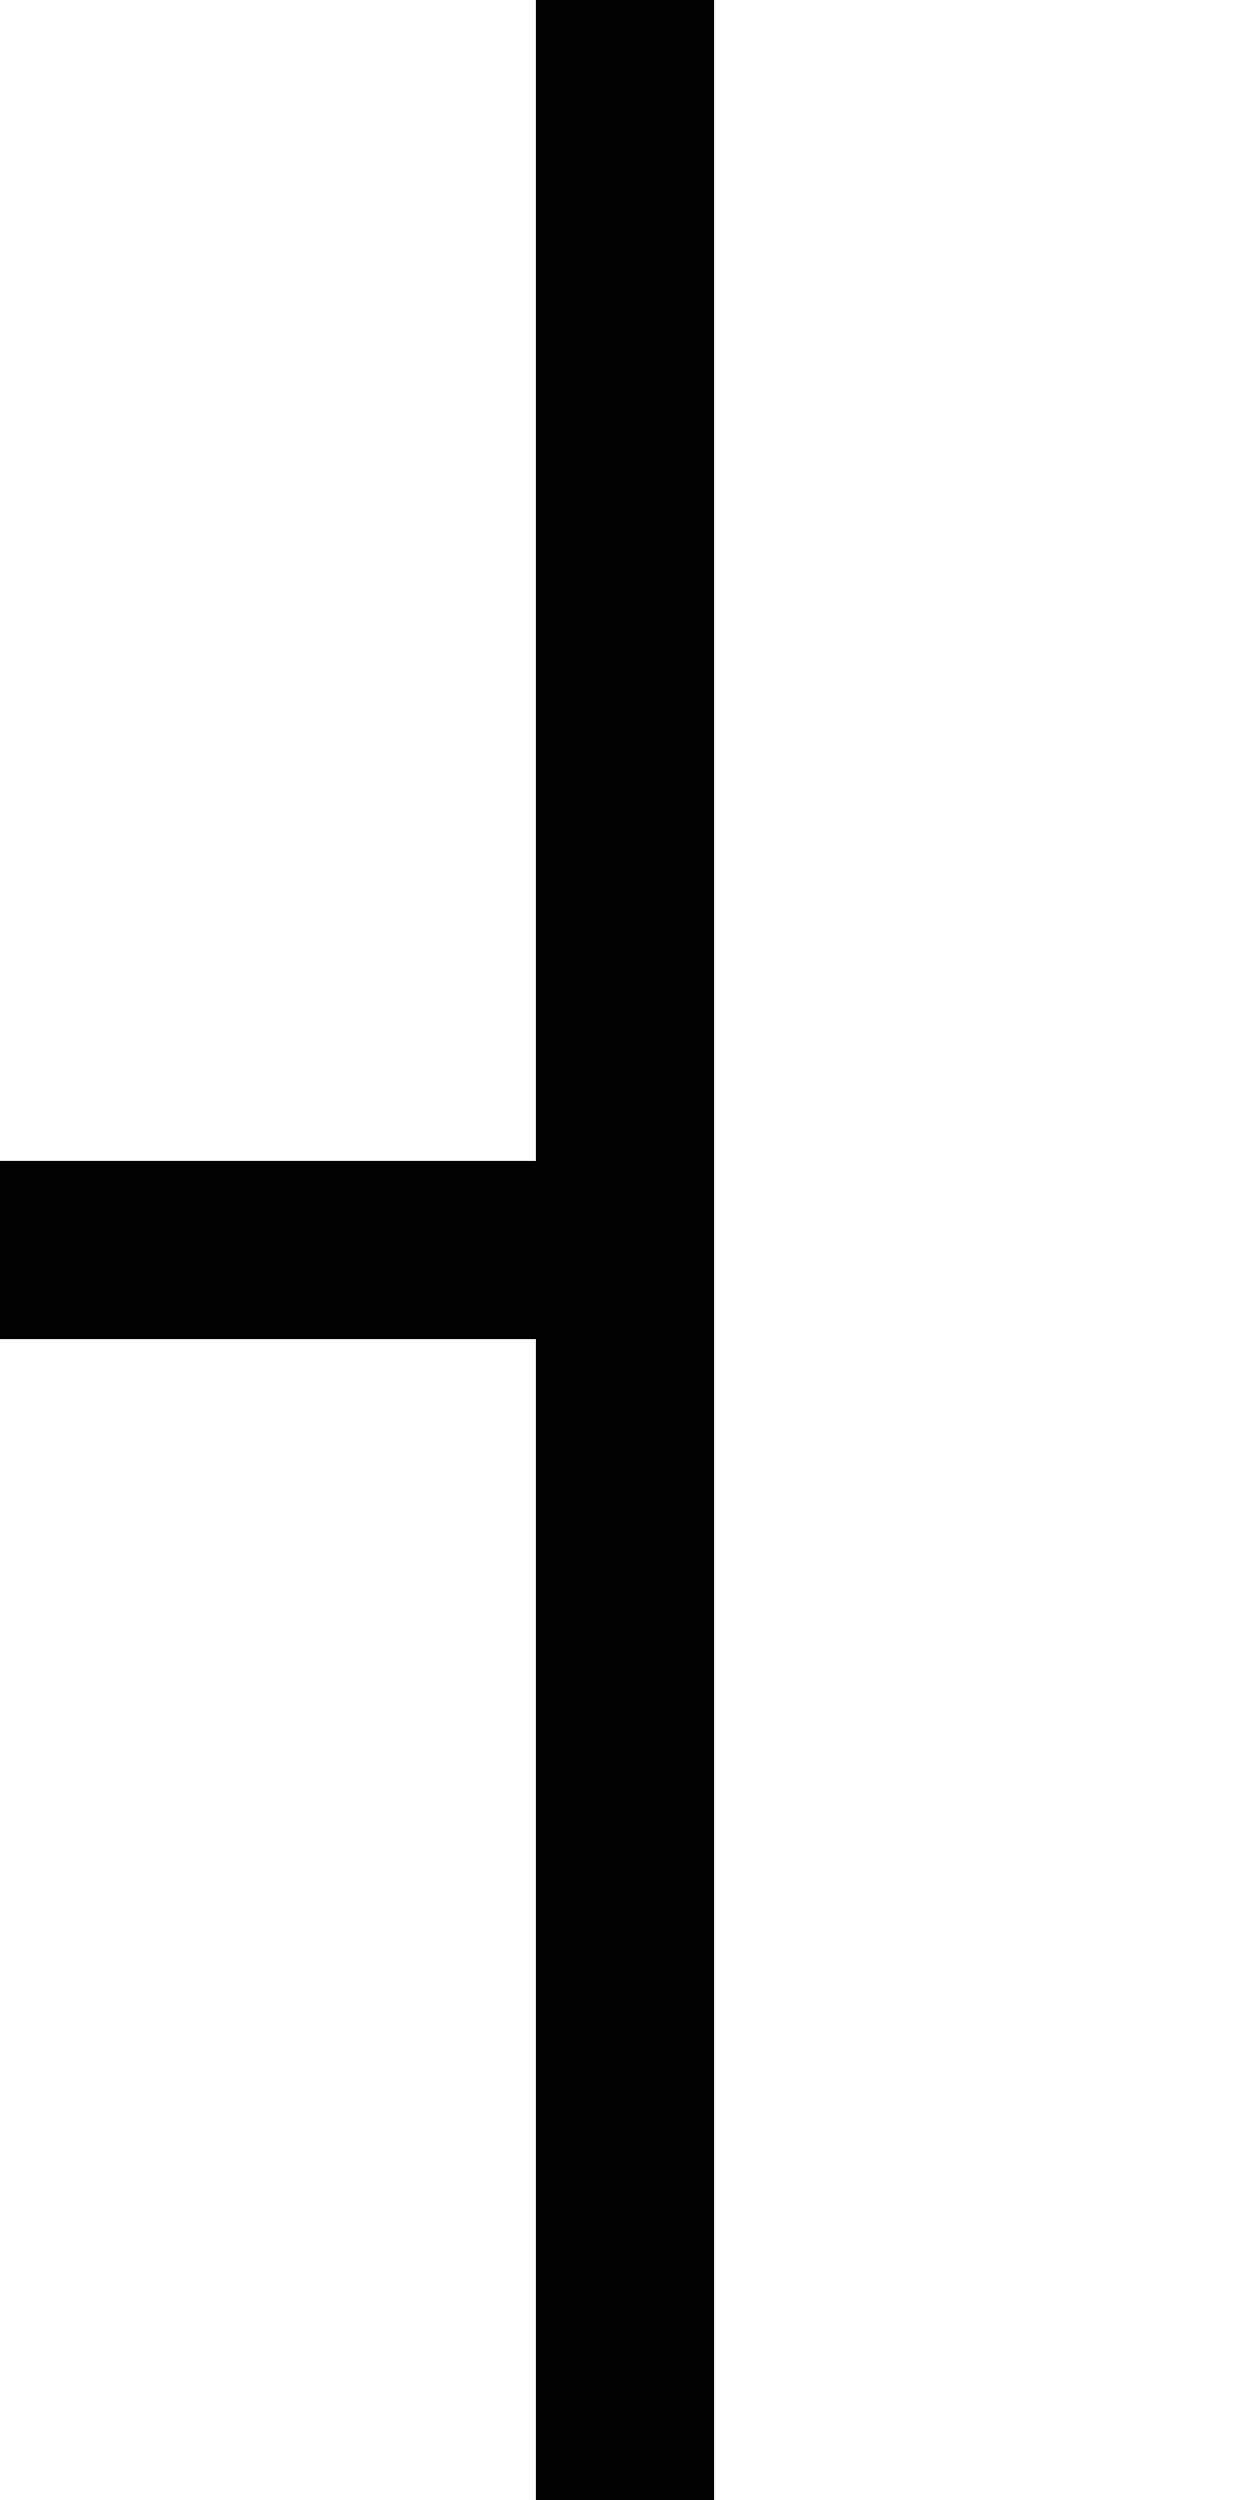
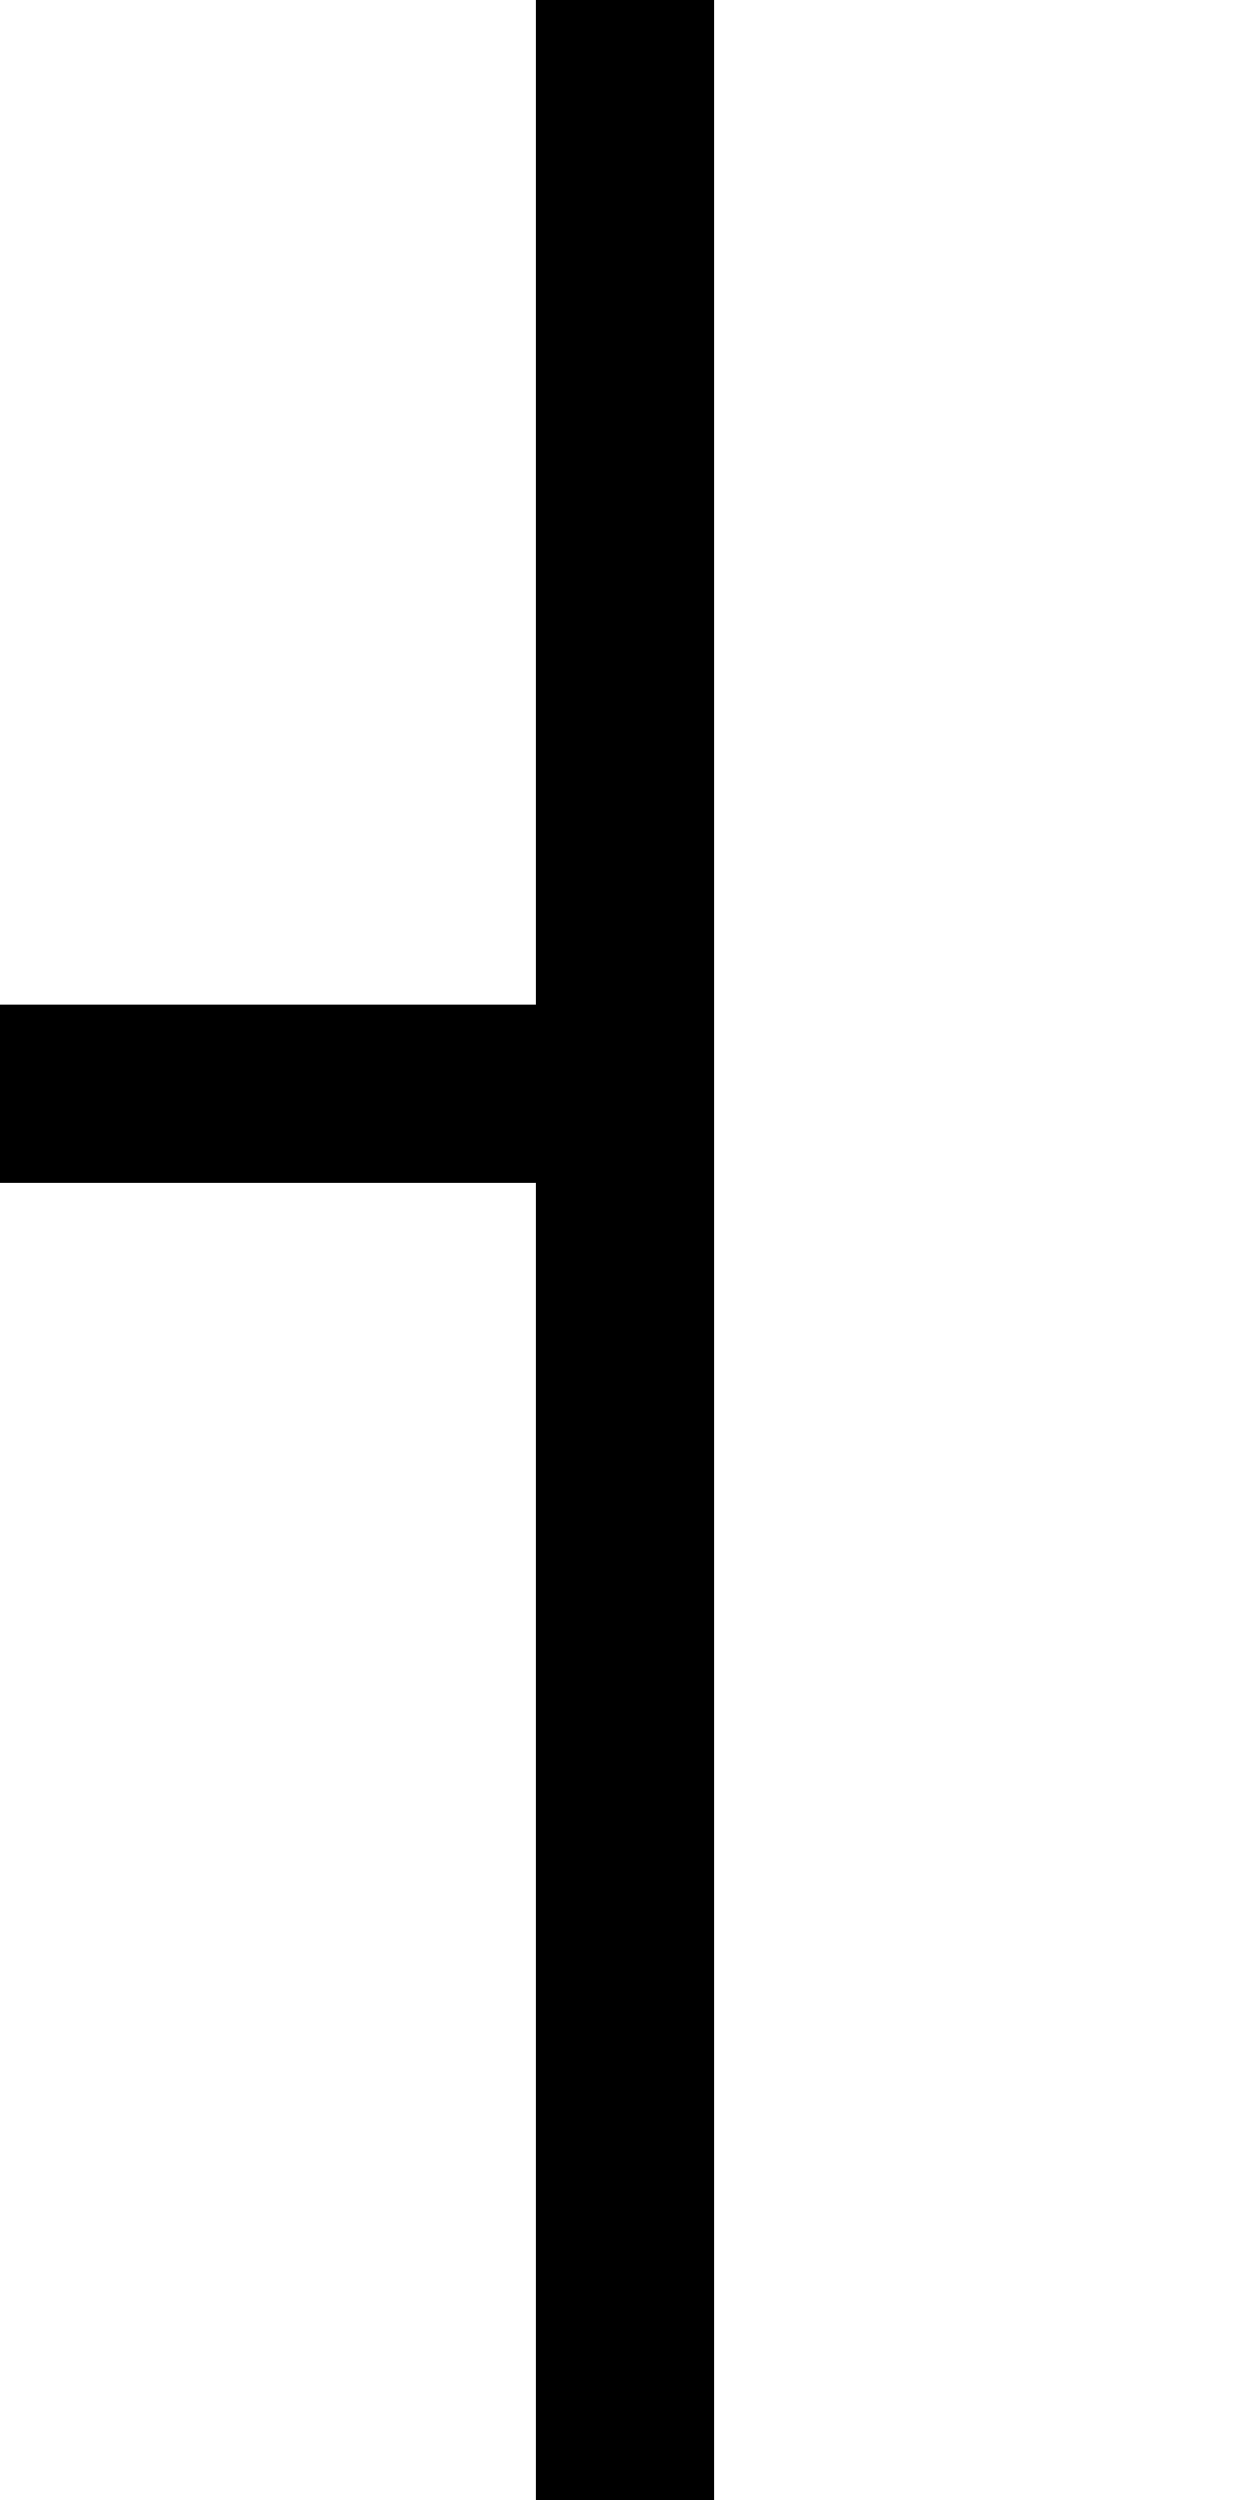
<svg xmlns="http://www.w3.org/2000/svg" version="1.1" width="1024" height="2048" id="svg3355">
  <defs id="defs3357" />
  <g transform="matrix(0,0.8588235,1,0,483.6378,572.2824)" id="layer1">
-     <path d="m -666.356,101.362 2384.658,0 0,-146 -1107.329,0 0,-439 -170,0 0,439 -1107.329,0 z" id="path5114-5-3" style="fill:#000000;fill-opacity:1;stroke:none;display:inline" />
+     <path d="M -964.438,101.362 H 1718.301 v -146 H 461.932 v -503 H 291.931 v 503 H -964.438 Z" id="path5114-5-3" style="display:inline;fill:#000000;fill-opacity:1;stroke:none" />
  </g>
  <g transform="matrix(-0.8588235,0,0,-1,978.5344,808.7095)" id="layer1-4" />
</svg>
